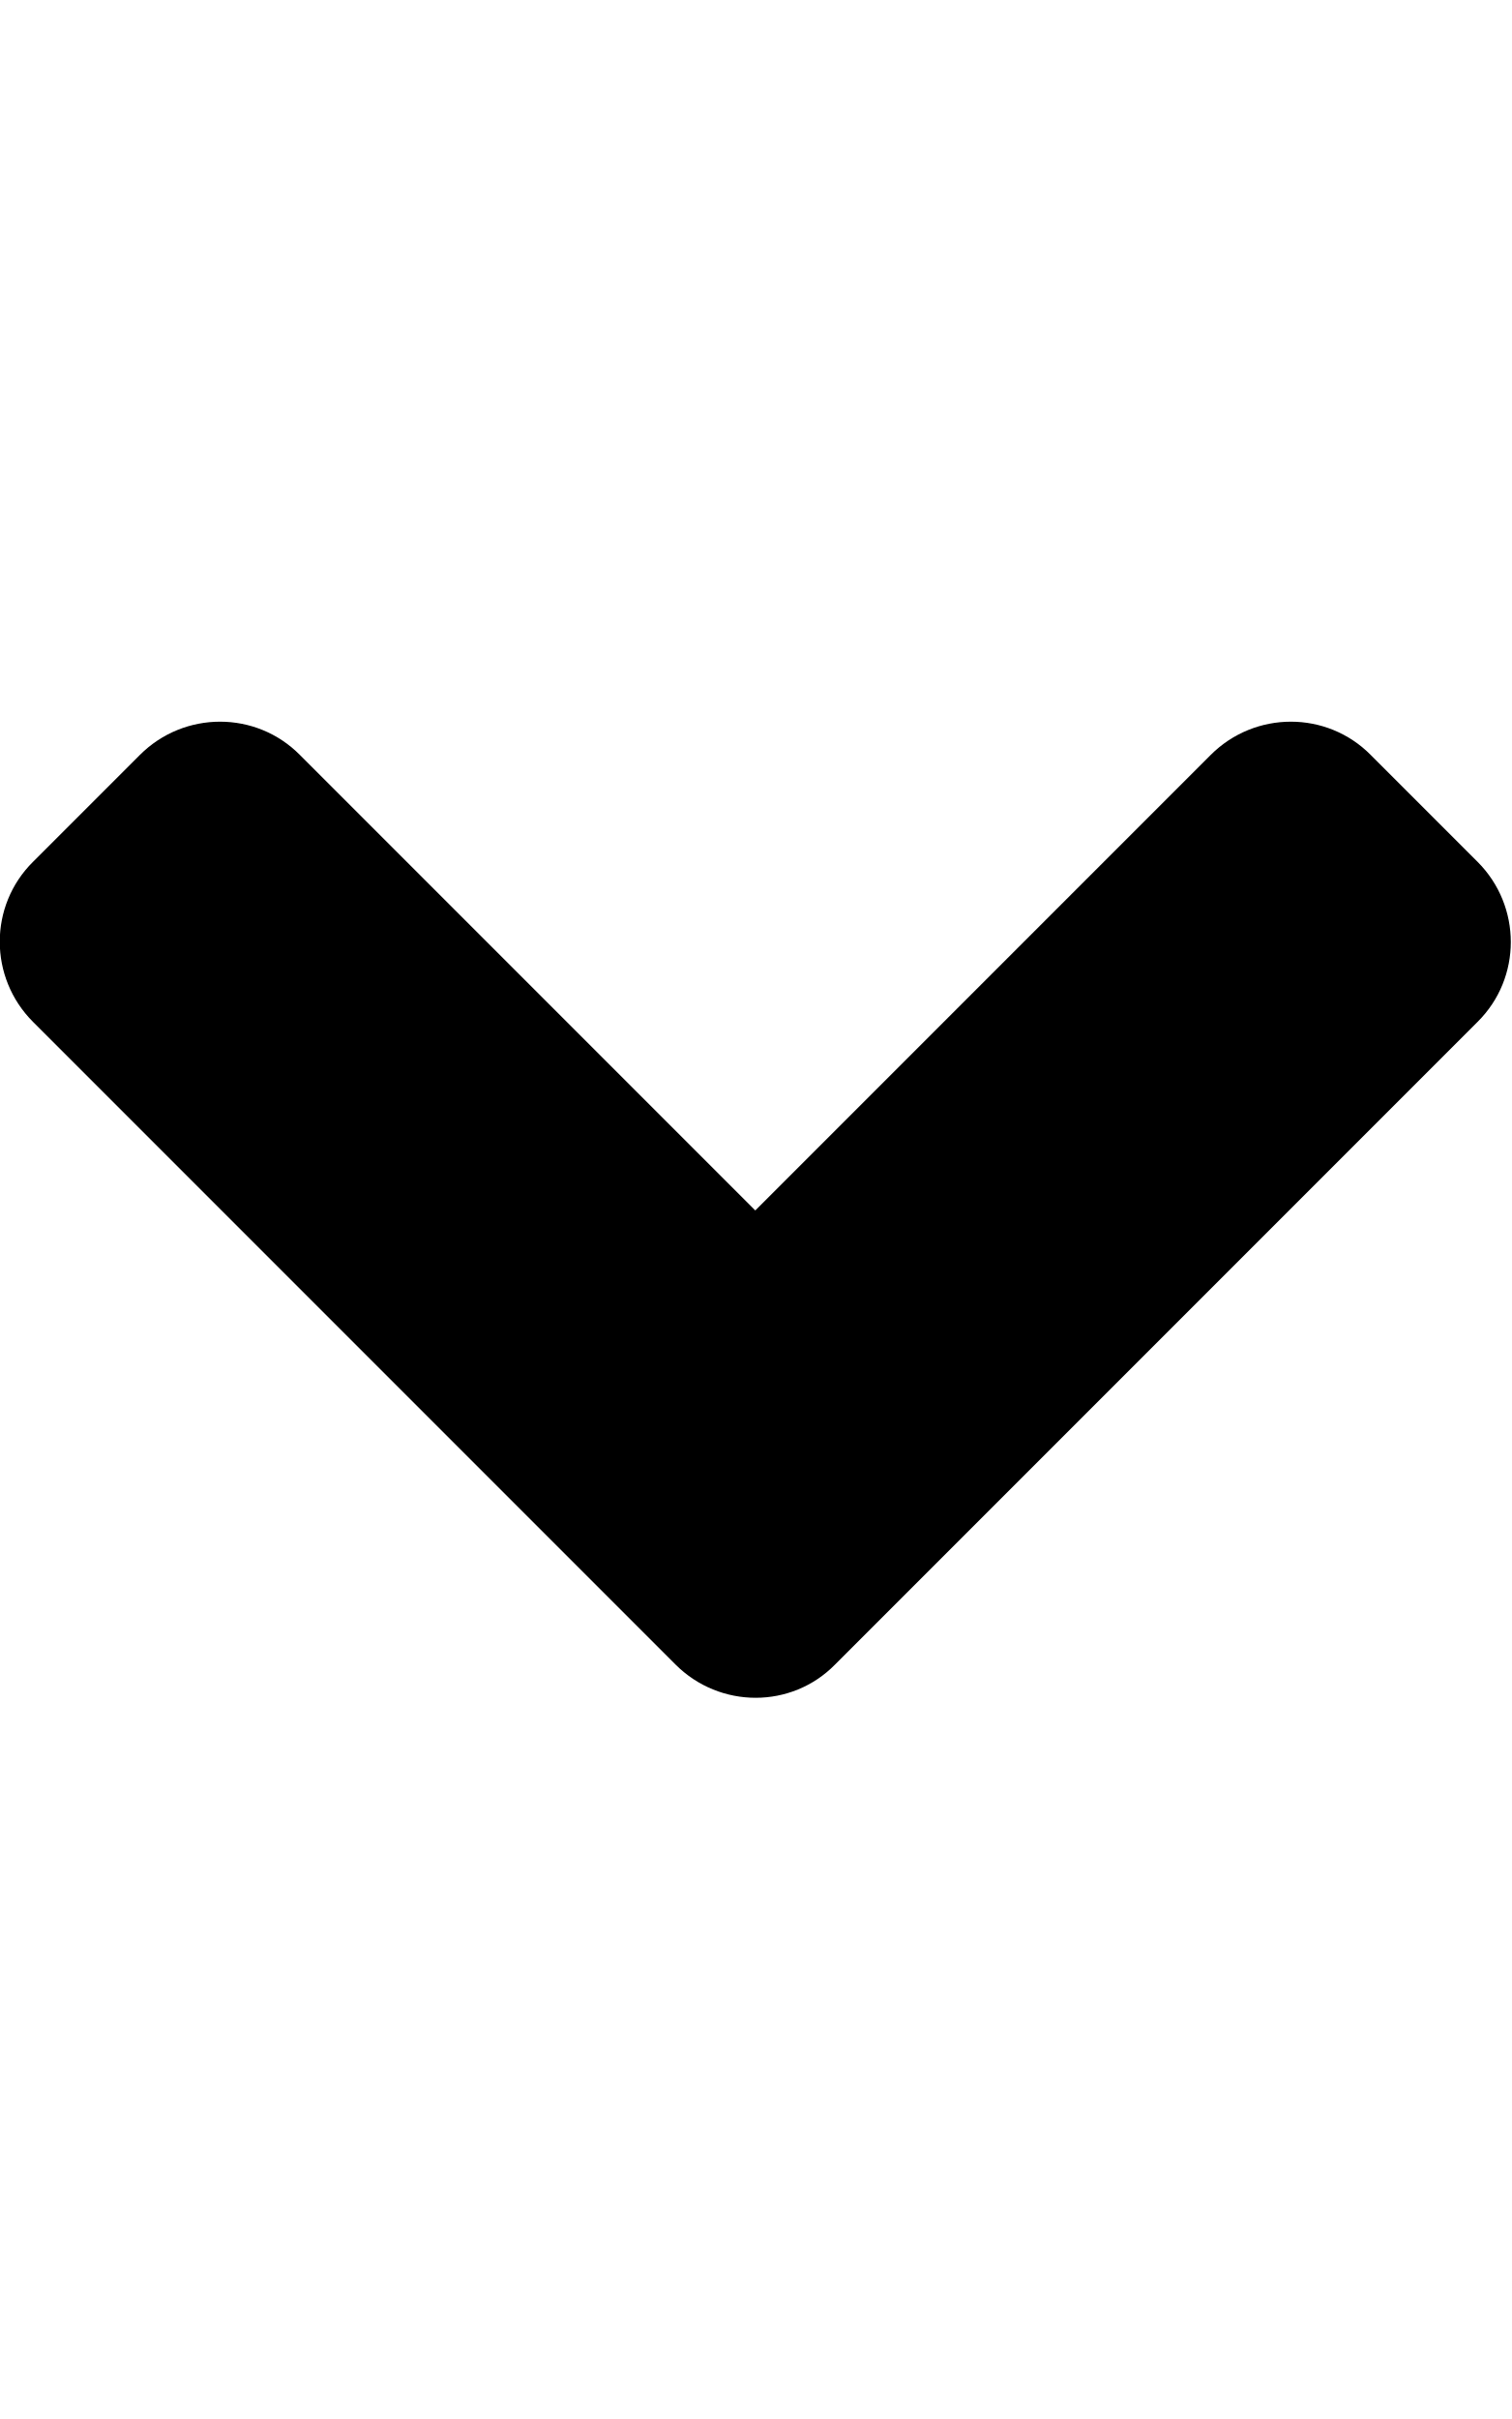
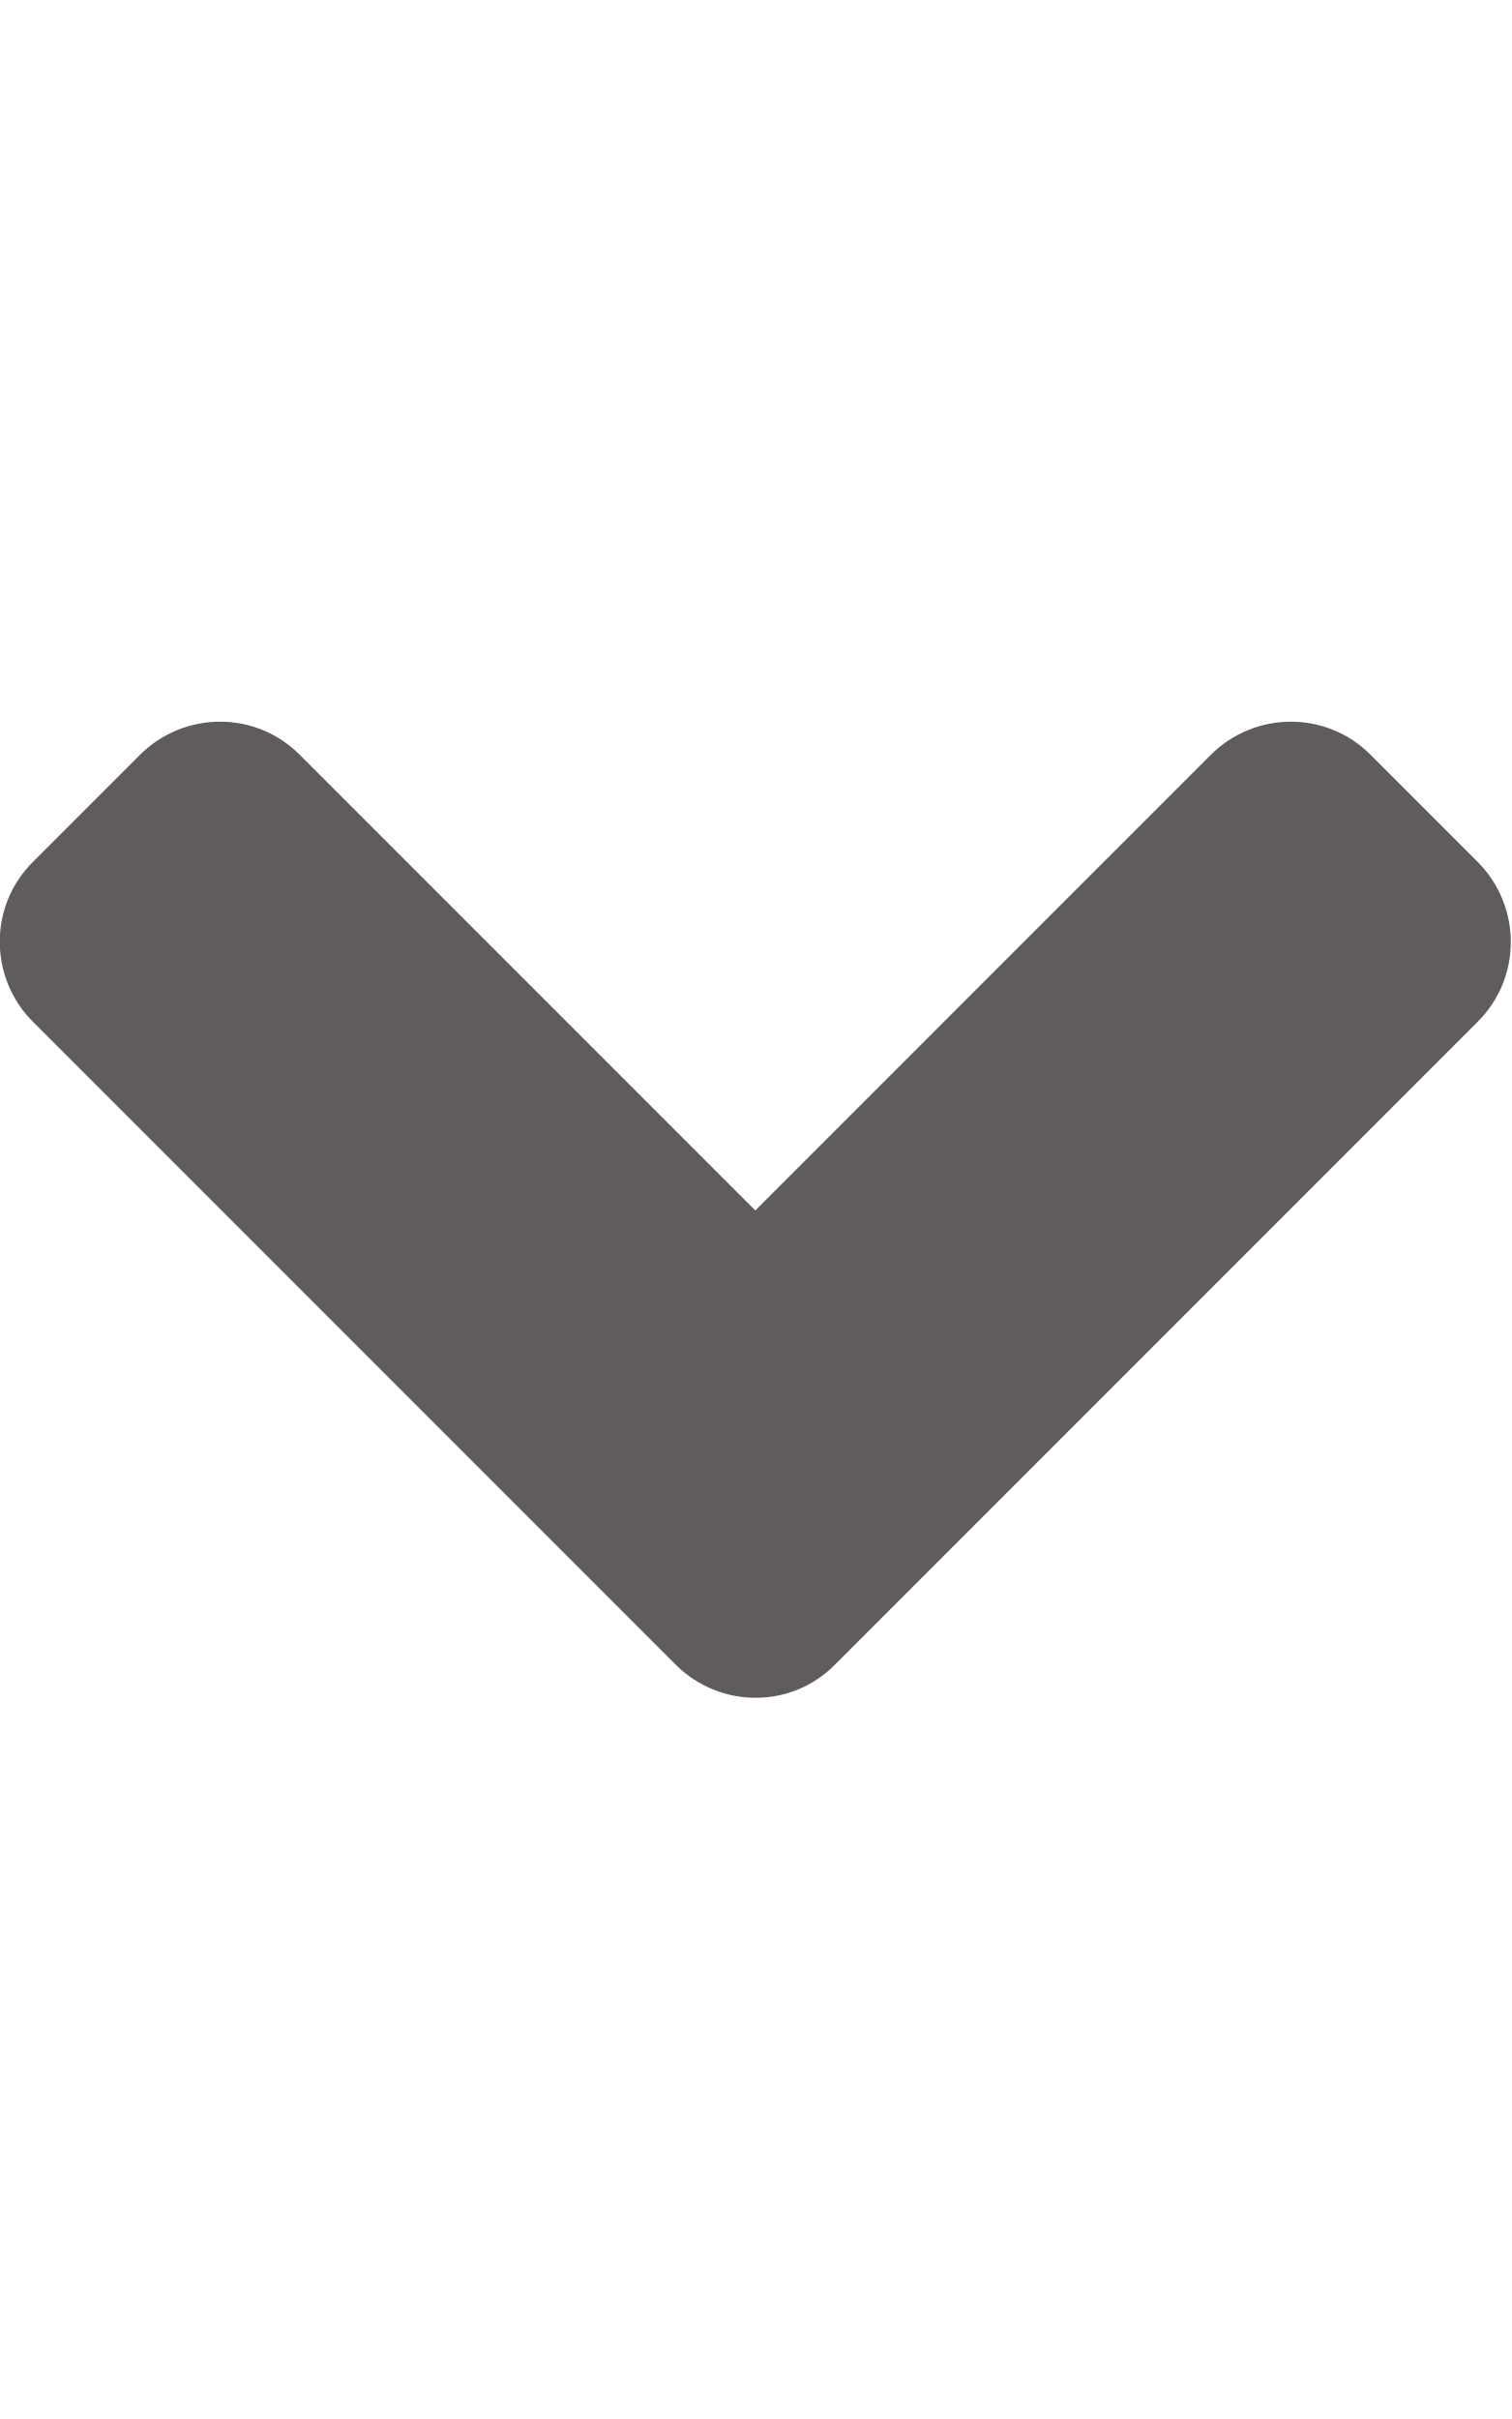
<svg xmlns="http://www.w3.org/2000/svg" aria-hidden="true" focusable="false" data-prefix="fas" data-icon="angle-down" class="svg-inline--fa fa-angle-down fa-w-10" role="img" viewBox="0 0 320 512">
-   <path fill="currentColor" d="M143 352.3L7 216.3c-9.4-9.4-9.4-24.6 0-33.9l22.6-22.6c9.4-9.4 24.6-9.4 33.9 0l96.4 96.4 96.4-96.4c9.4-9.4 24.6-9.4 33.9 0l22.6 22.6c9.4 9.4 9.4 24.6 0 33.9l-136 136c-9.2 9.4-24.4 9.4-33.8 0z" />
+   <path fill="#605C5D" d="M143 352.3L7 216.3c-9.4-9.4-9.4-24.6 0-33.9l22.6-22.6c9.4-9.4 24.6-9.4 33.9 0l96.4 96.4 96.4-96.4c9.4-9.4 24.6-9.4 33.9 0l22.6 22.6c9.4 9.4 9.4 24.6 0 33.9l-136 136c-9.2 9.4-24.4 9.4-33.8 0z" />
</svg>
